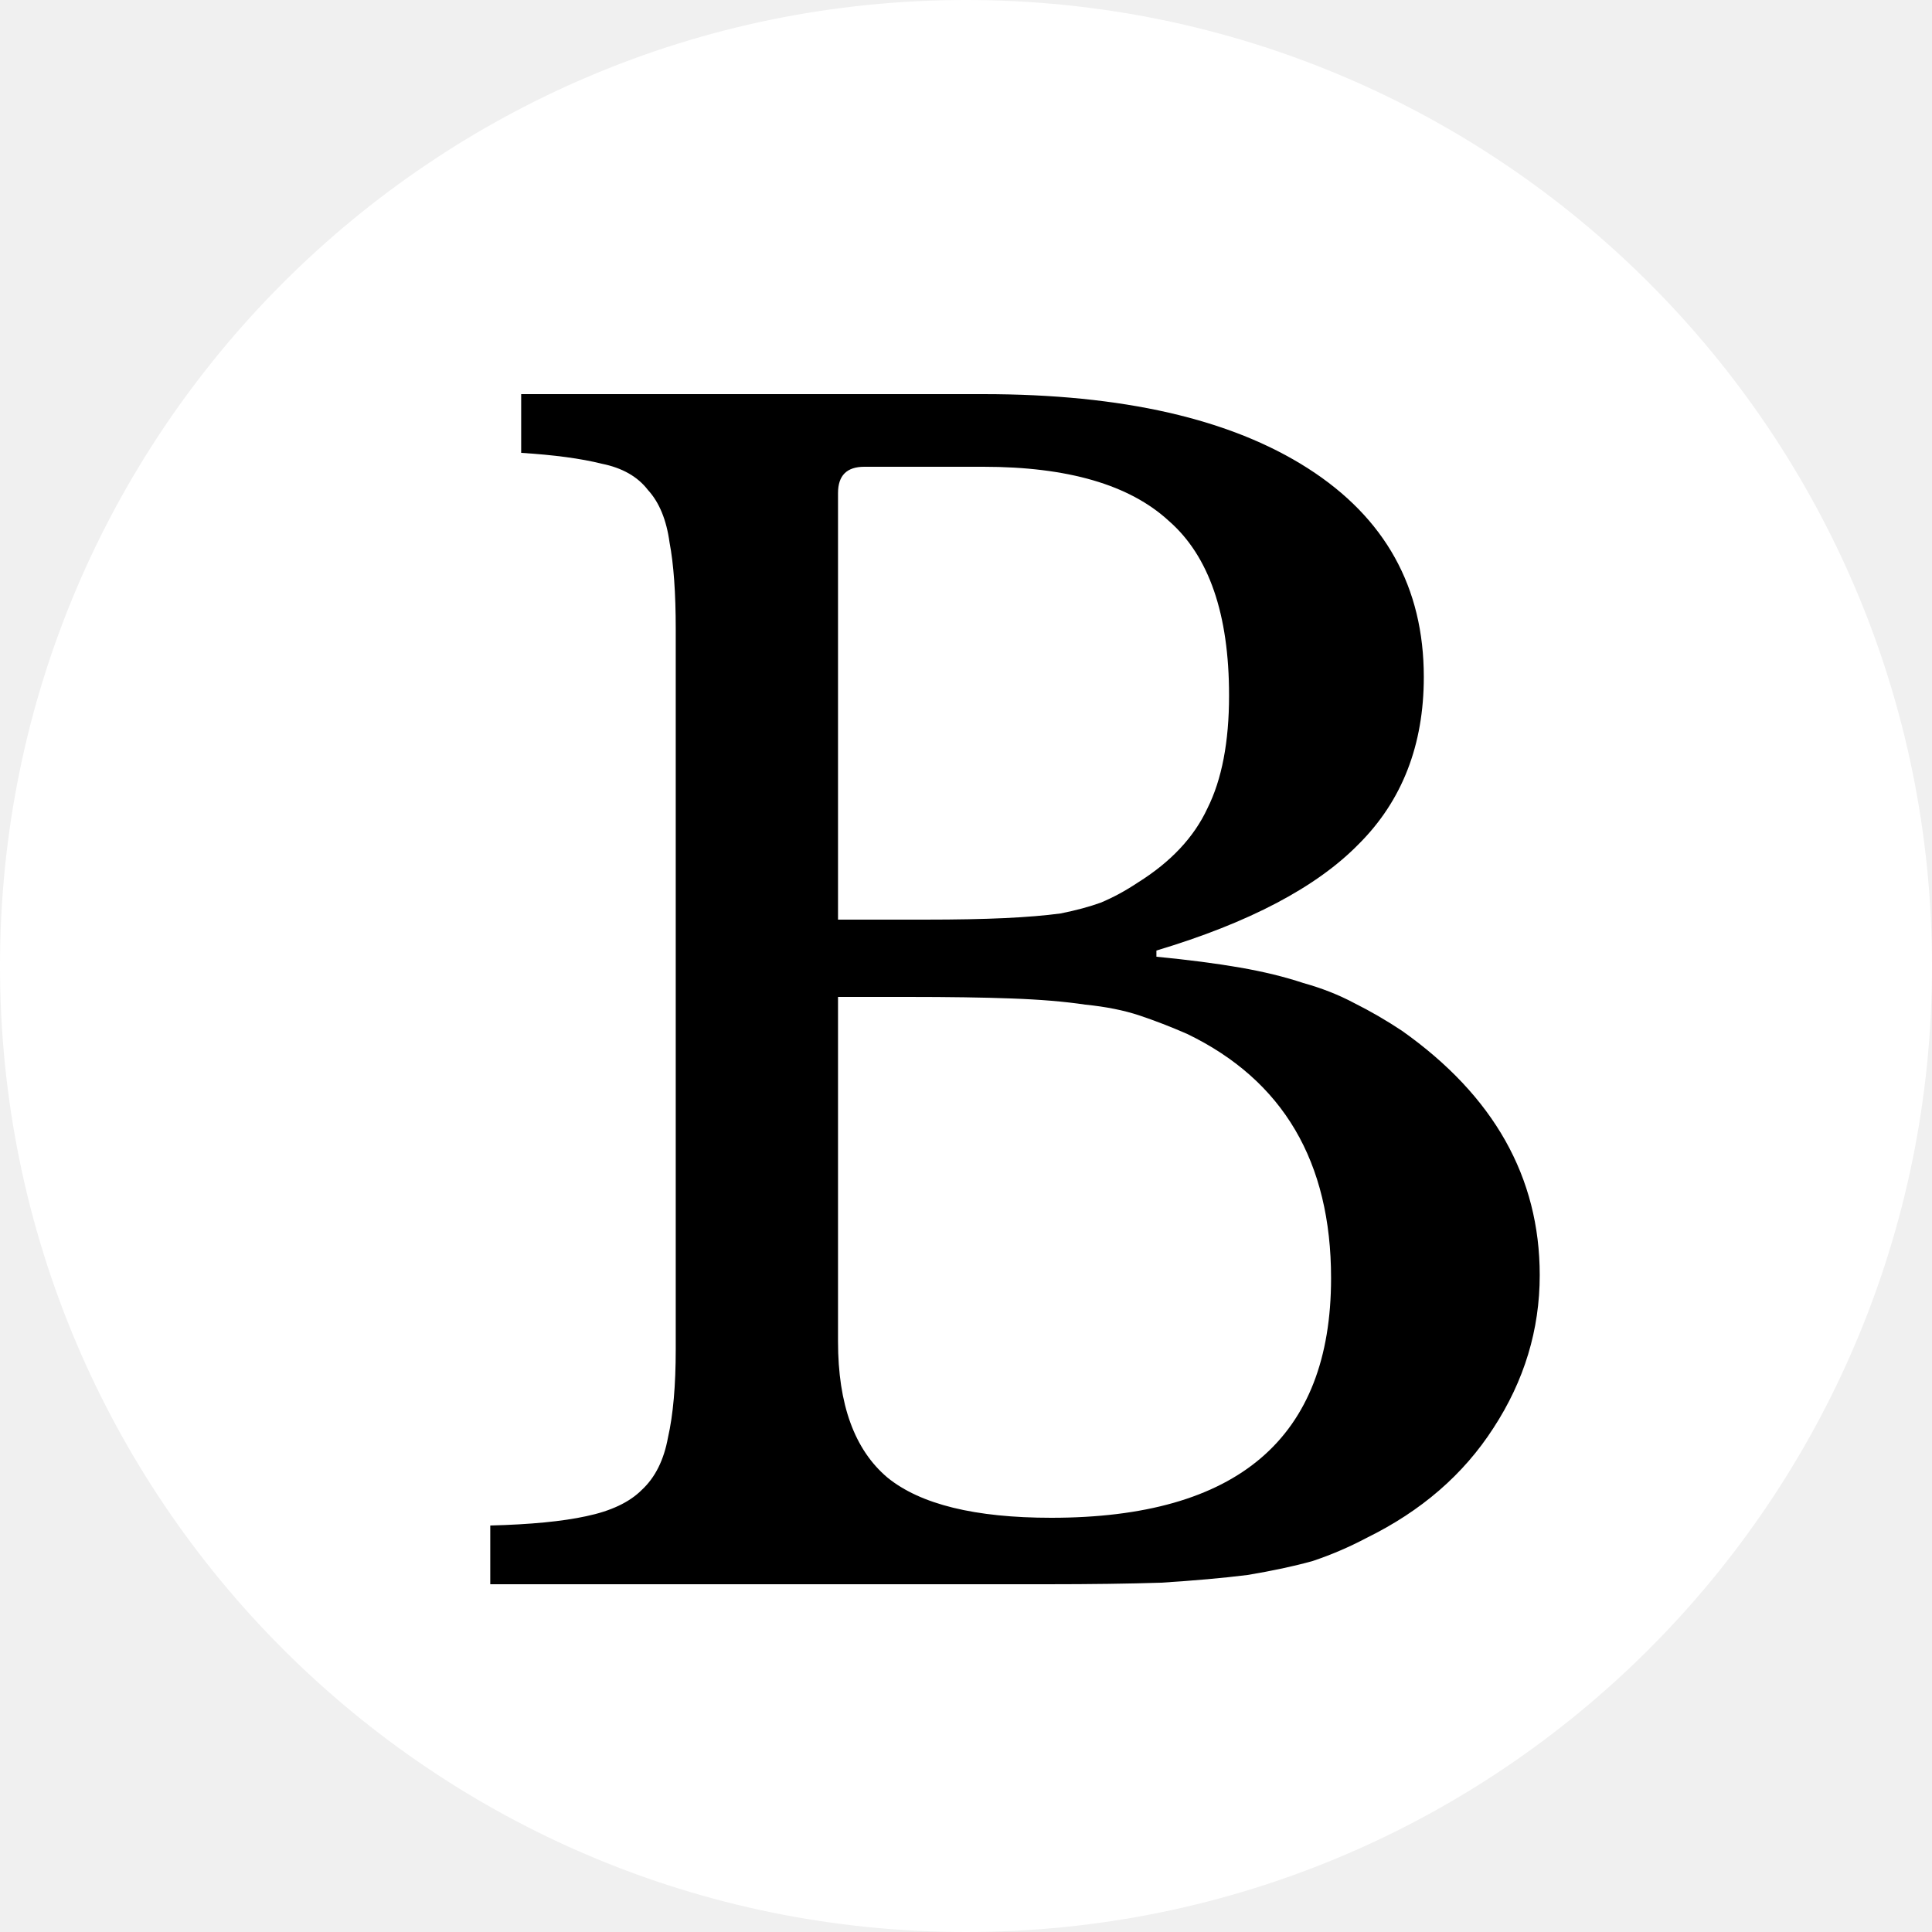
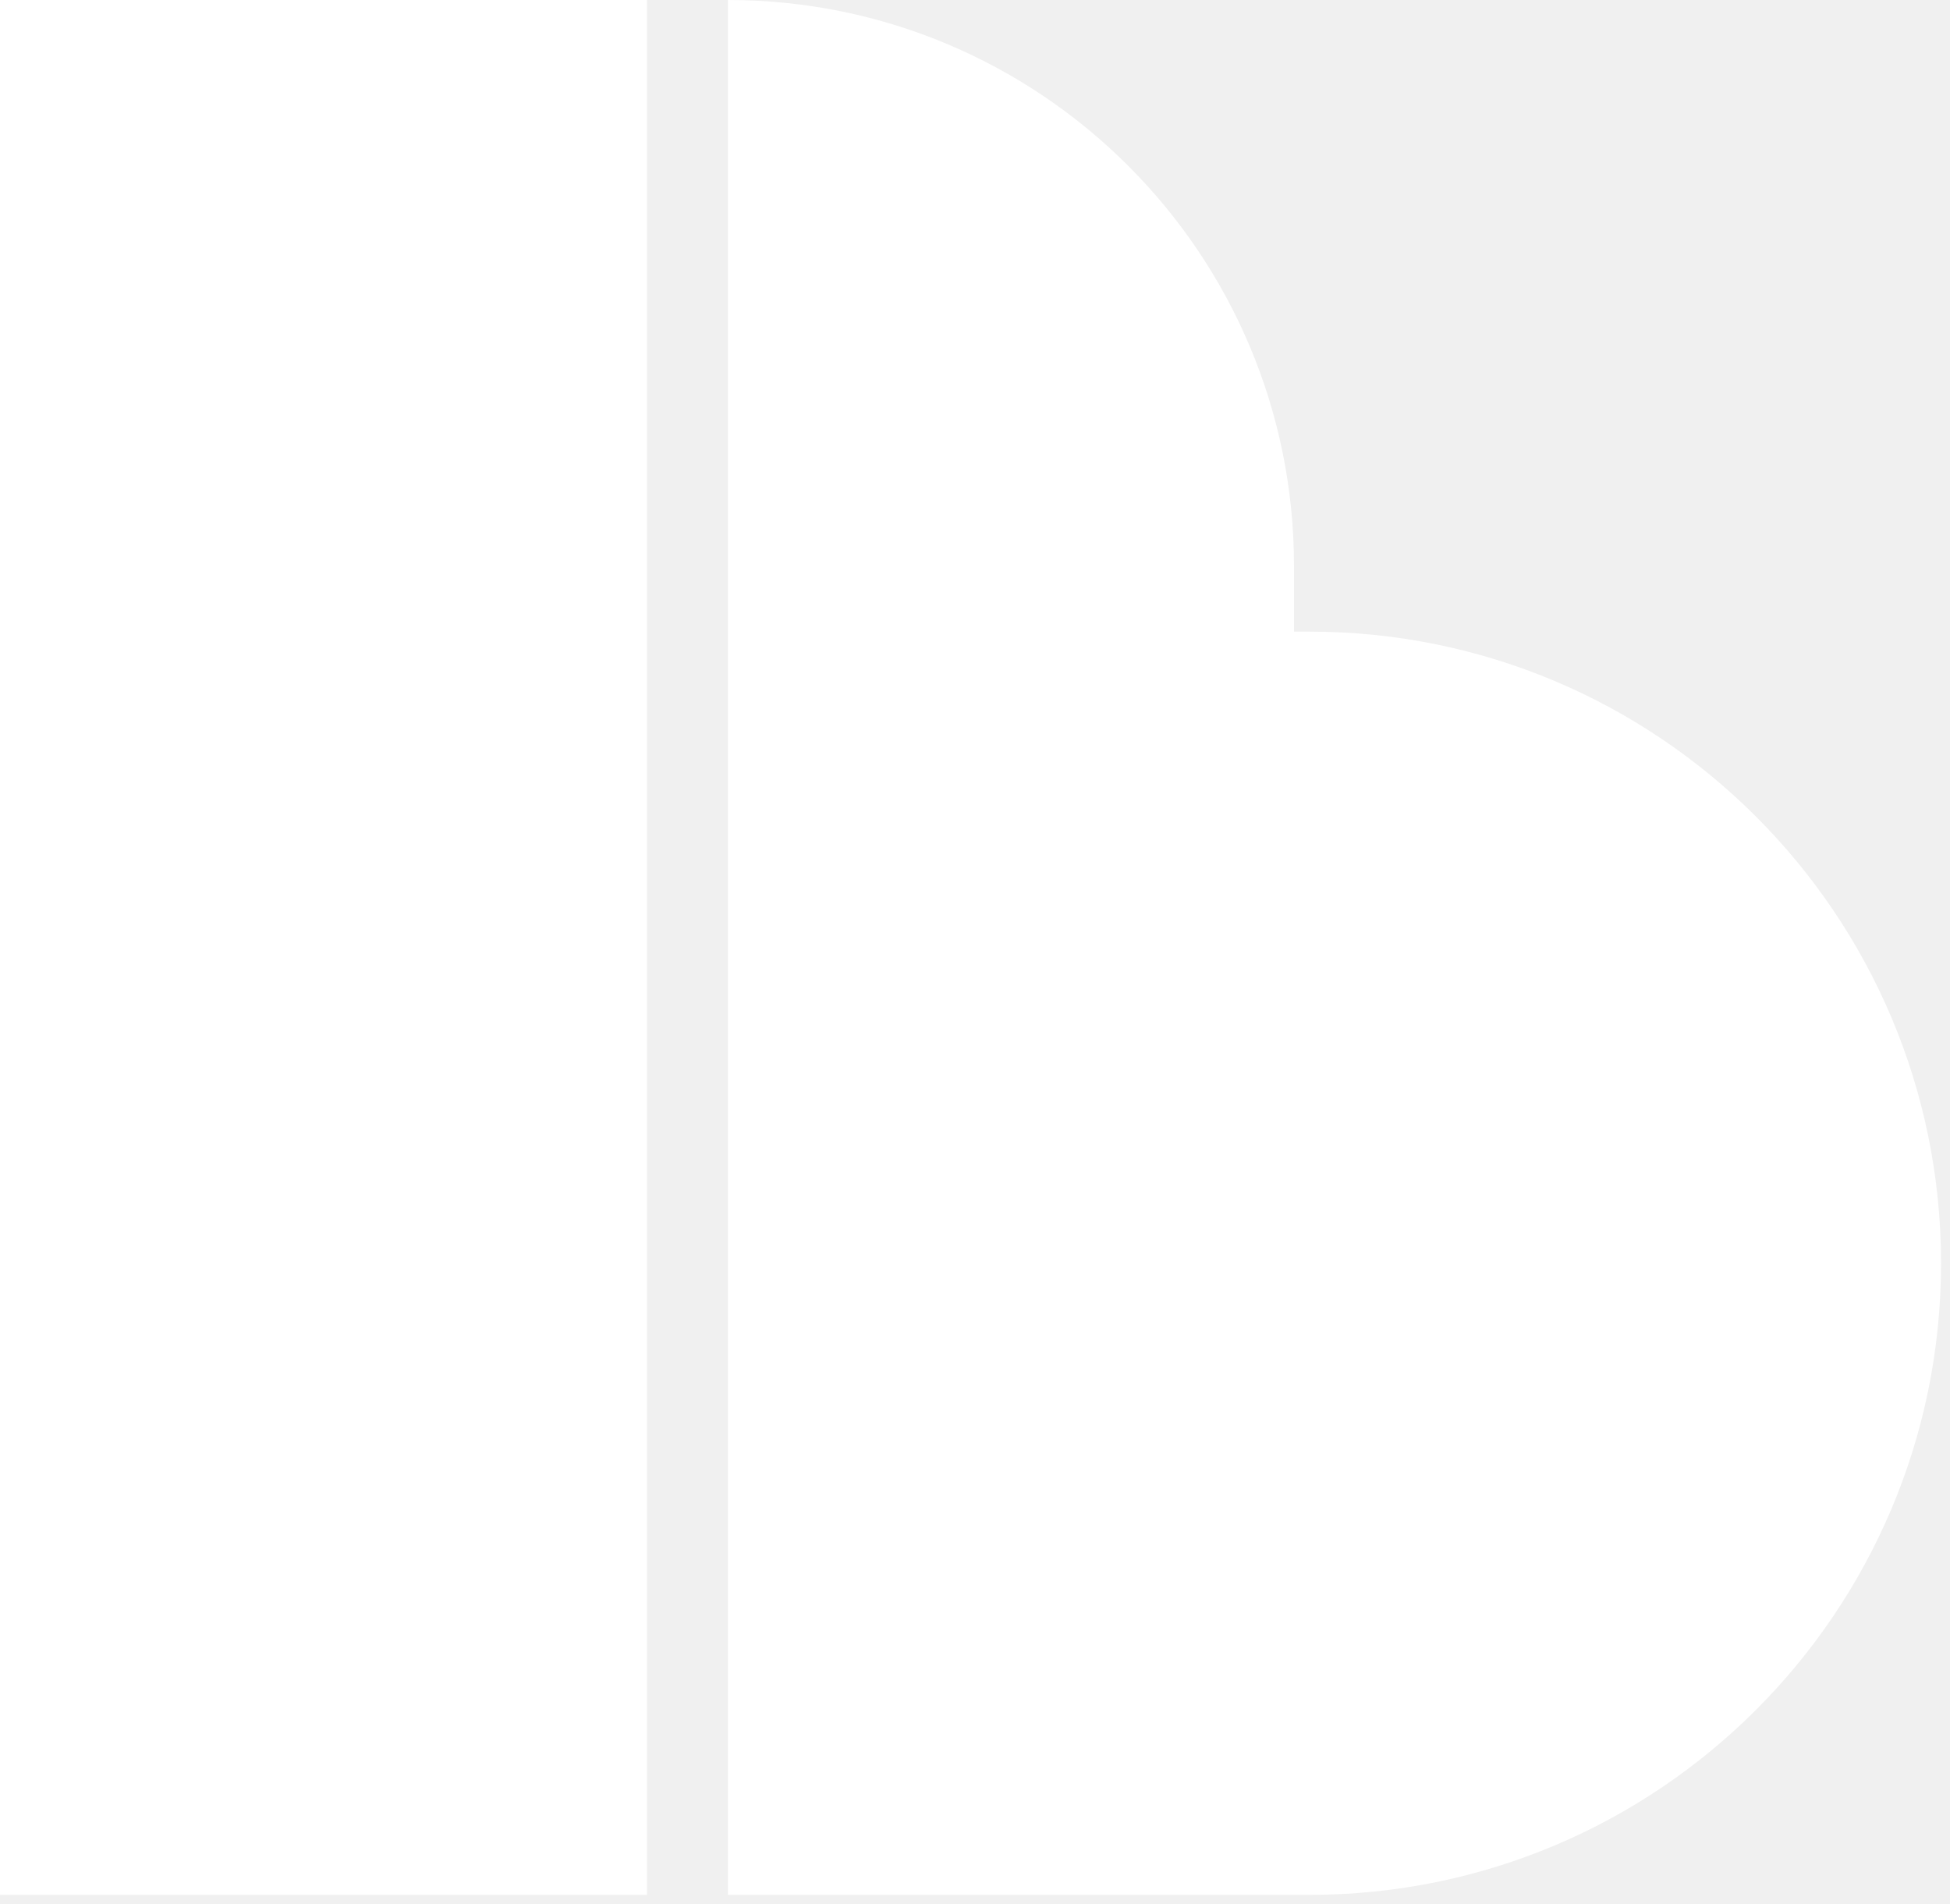
- <svg xmlns="http://www.w3.org/2000/svg" width="100" height="100" viewBox="0 0 100 100" fill="none">
-   <g clip-path="url(#clip0_1759_151)">
-     <circle cx="50" cy="50" r="50" fill="white" />
-     <path d="M25.376 82V78.96C27.456 78.907 29.109 78.747 30.336 78.48C31.616 78.213 32.576 77.76 33.216 77.12C33.909 76.48 34.363 75.573 34.576 74.4C34.843 73.227 34.976 71.707 34.976 69.84V32.56C34.976 30.693 34.869 29.2 34.656 28.08C34.496 26.907 34.123 26 33.536 25.36C33.003 24.667 32.203 24.213 31.136 24C30.069 23.733 28.683 23.547 26.976 23.44V20.4H50.896C58.096 20.4 63.696 21.68 67.696 24.24C71.696 26.8 73.696 30.4 73.696 35.04C73.696 38.56 72.576 41.44 70.336 43.68C68.149 45.92 64.656 47.76 59.856 49.2V49.52C61.509 49.68 62.949 49.867 64.176 50.08C65.403 50.293 66.496 50.56 67.456 50.88C68.416 51.147 69.296 51.493 70.096 51.92C70.949 52.347 71.776 52.827 72.576 53.36C77.323 56.72 79.696 60.933 79.696 66C79.696 68.827 78.896 71.467 77.296 73.92C75.749 76.32 73.563 78.213 70.736 79.6C69.829 80.08 68.896 80.48 67.936 80.8C66.976 81.067 65.856 81.307 64.576 81.52C63.296 81.68 61.803 81.813 60.096 81.92C58.443 81.973 56.469 82 54.176 82H25.376ZM54.416 78.56C64.069 78.56 68.896 74.427 68.896 66.16C68.896 60.133 66.416 55.92 61.456 53.52C60.603 53.147 59.776 52.827 58.976 52.56C58.176 52.293 57.243 52.107 56.176 52C55.109 51.84 53.829 51.733 52.336 51.68C50.896 51.627 49.109 51.6 46.976 51.6H43.376V69.44C43.376 72.693 44.229 75.04 45.936 76.48C47.643 77.867 50.469 78.56 54.416 78.56ZM47.856 47.6C49.509 47.6 50.896 47.573 52.016 47.52C53.136 47.467 54.096 47.387 54.896 47.28C55.696 47.12 56.389 46.933 56.976 46.72C57.616 46.453 58.256 46.107 58.896 45.68C60.603 44.613 61.803 43.333 62.496 41.84C63.243 40.347 63.616 38.4 63.616 36C63.616 31.787 62.576 28.773 60.496 26.96C58.469 25.093 55.269 24.16 50.896 24.16H44.736C43.829 24.16 43.376 24.613 43.376 25.52V47.6H47.856Z" fill="black" />
-   </g>
-   <defs>
-     <clipPath id="clip0_1759_151">
-       <rect width="100" height="100" fill="white" />
-     </clipPath>
-   </defs>
+ <svg xmlns="http://www.w3.org/2000/svg" width="42" height="41" viewBox="0 0 42 41" fill="none">
+   <path d="M13.935 40.812H0V0H13.935V40.812Z" fill="white" />
+   <path d="M15.678 0C22.412 0 27.871 5.459 27.871 12.193V13.604H28.203C35.716 13.604 41.807 19.695 41.807 27.208C41.806 34.721 35.716 40.811 28.203 40.812H15.678V0Z" fill="white" />
</svg>
